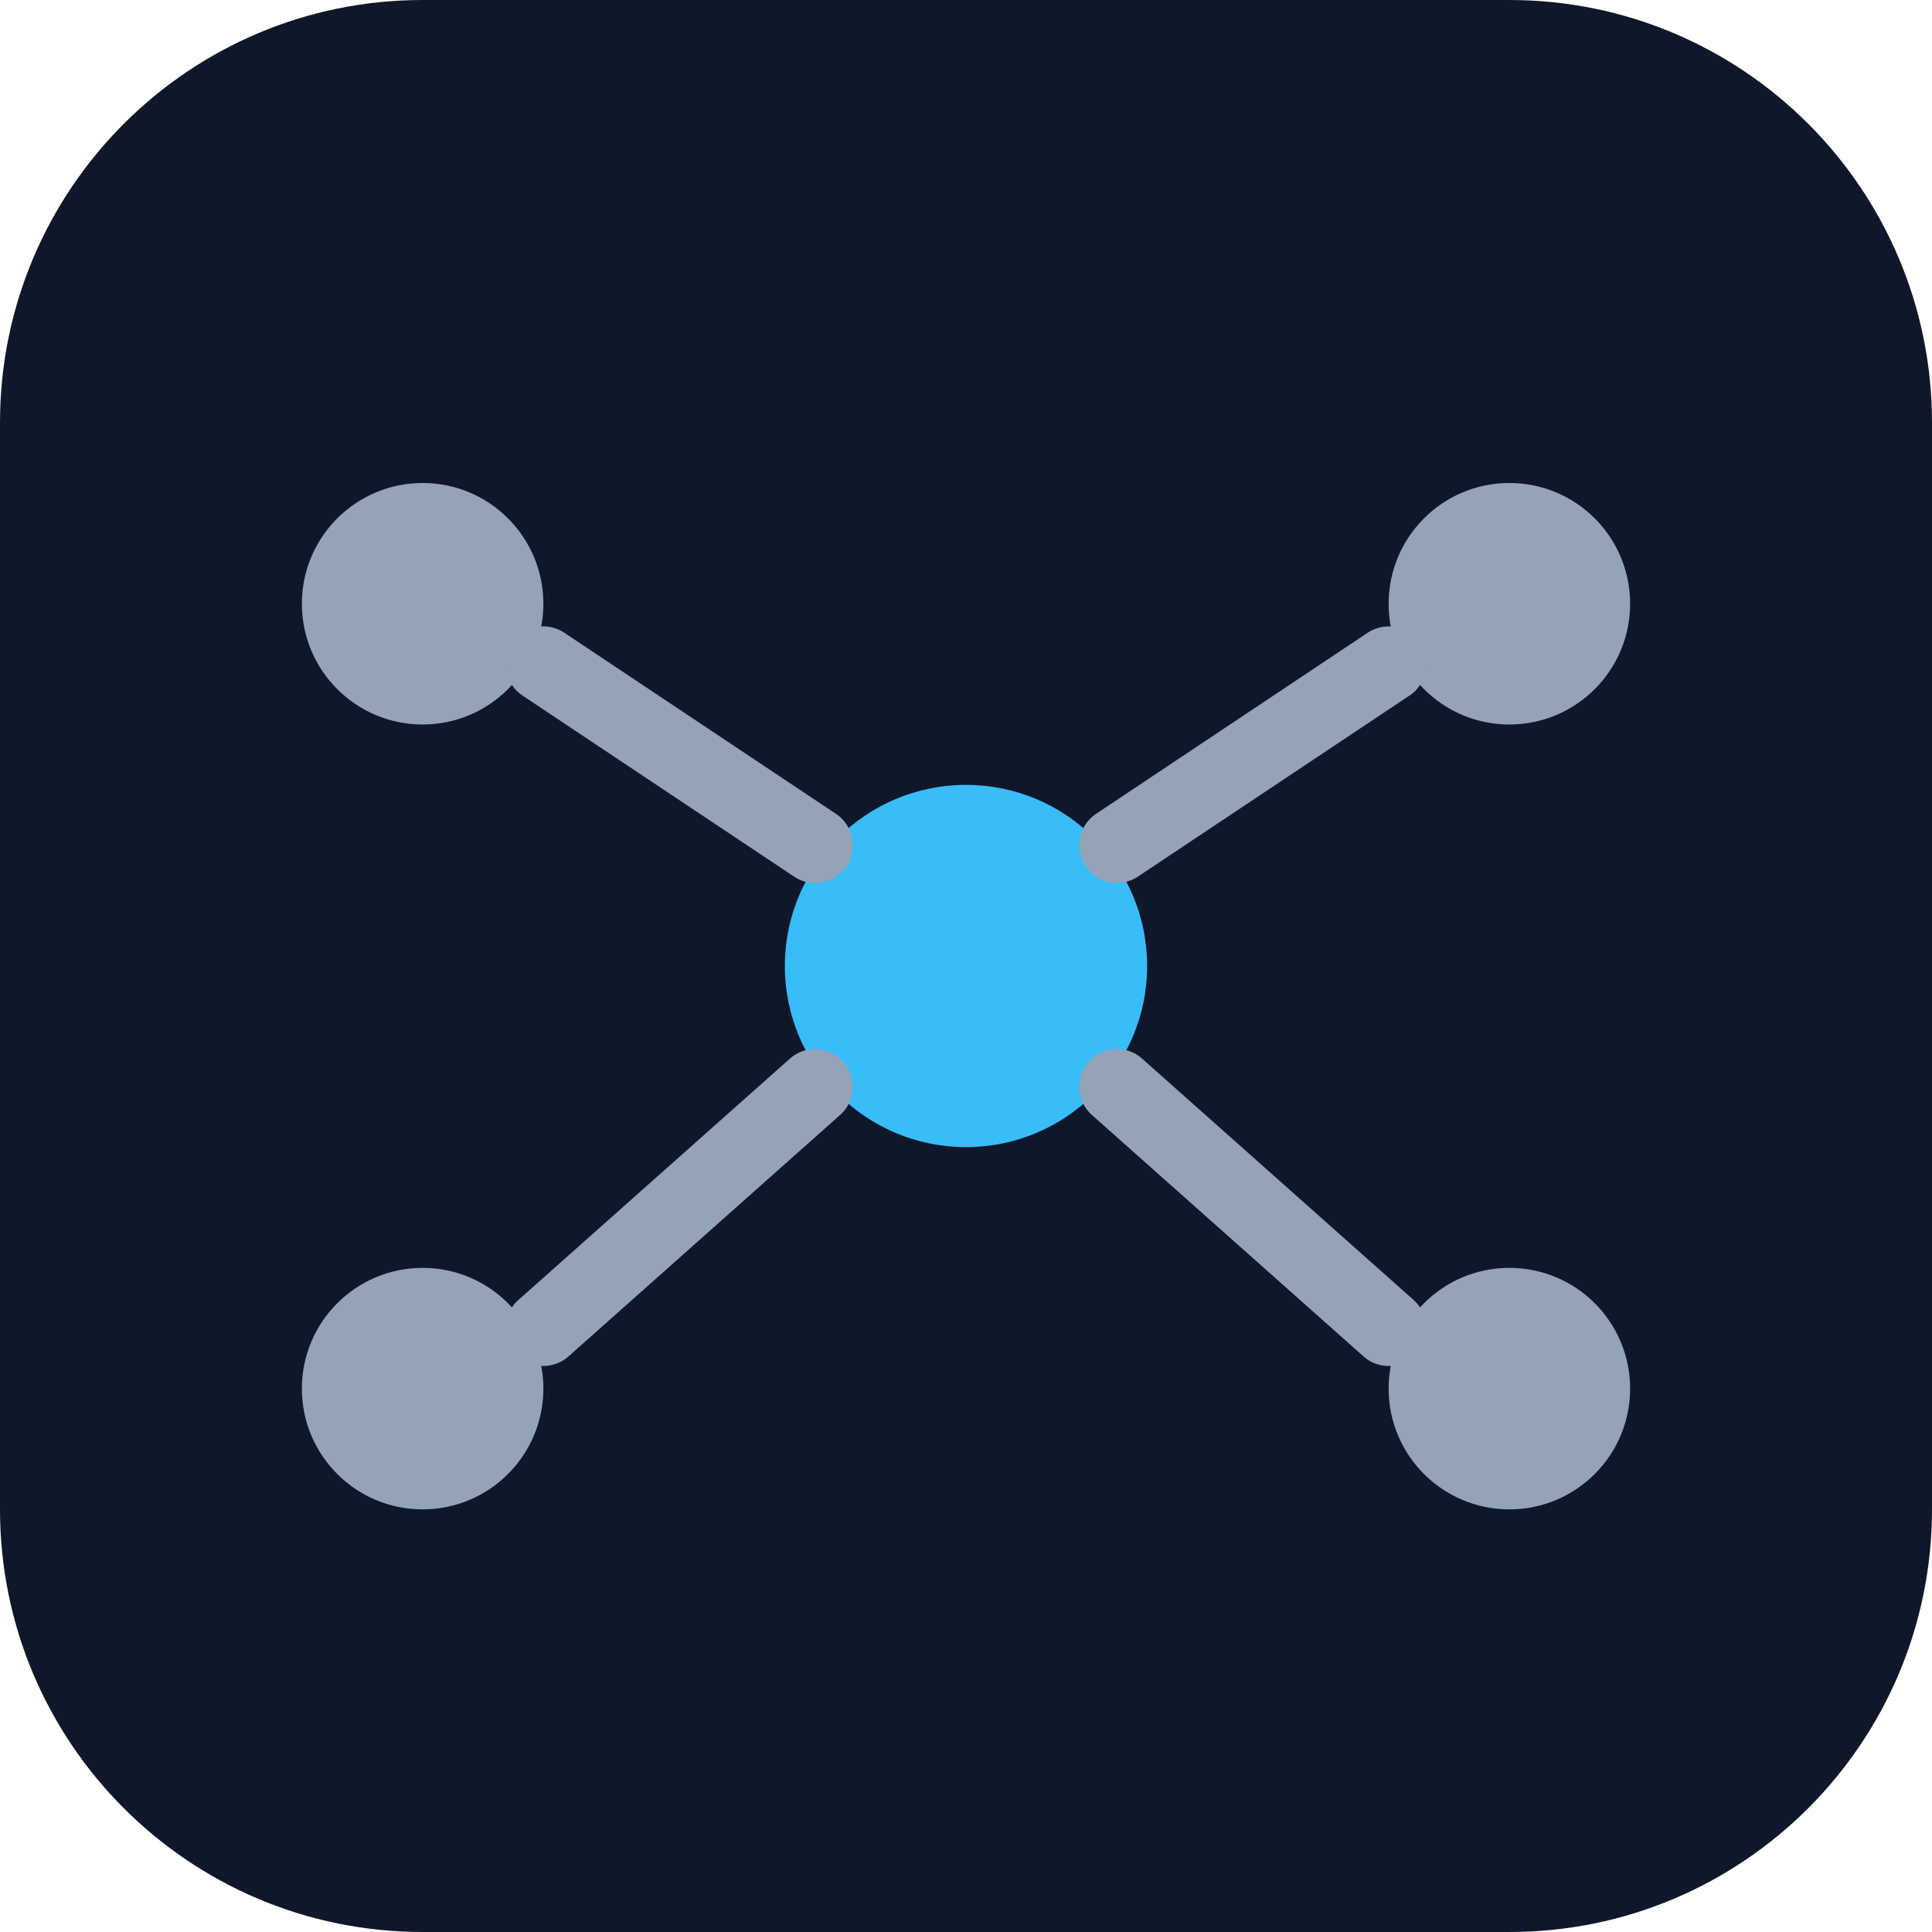
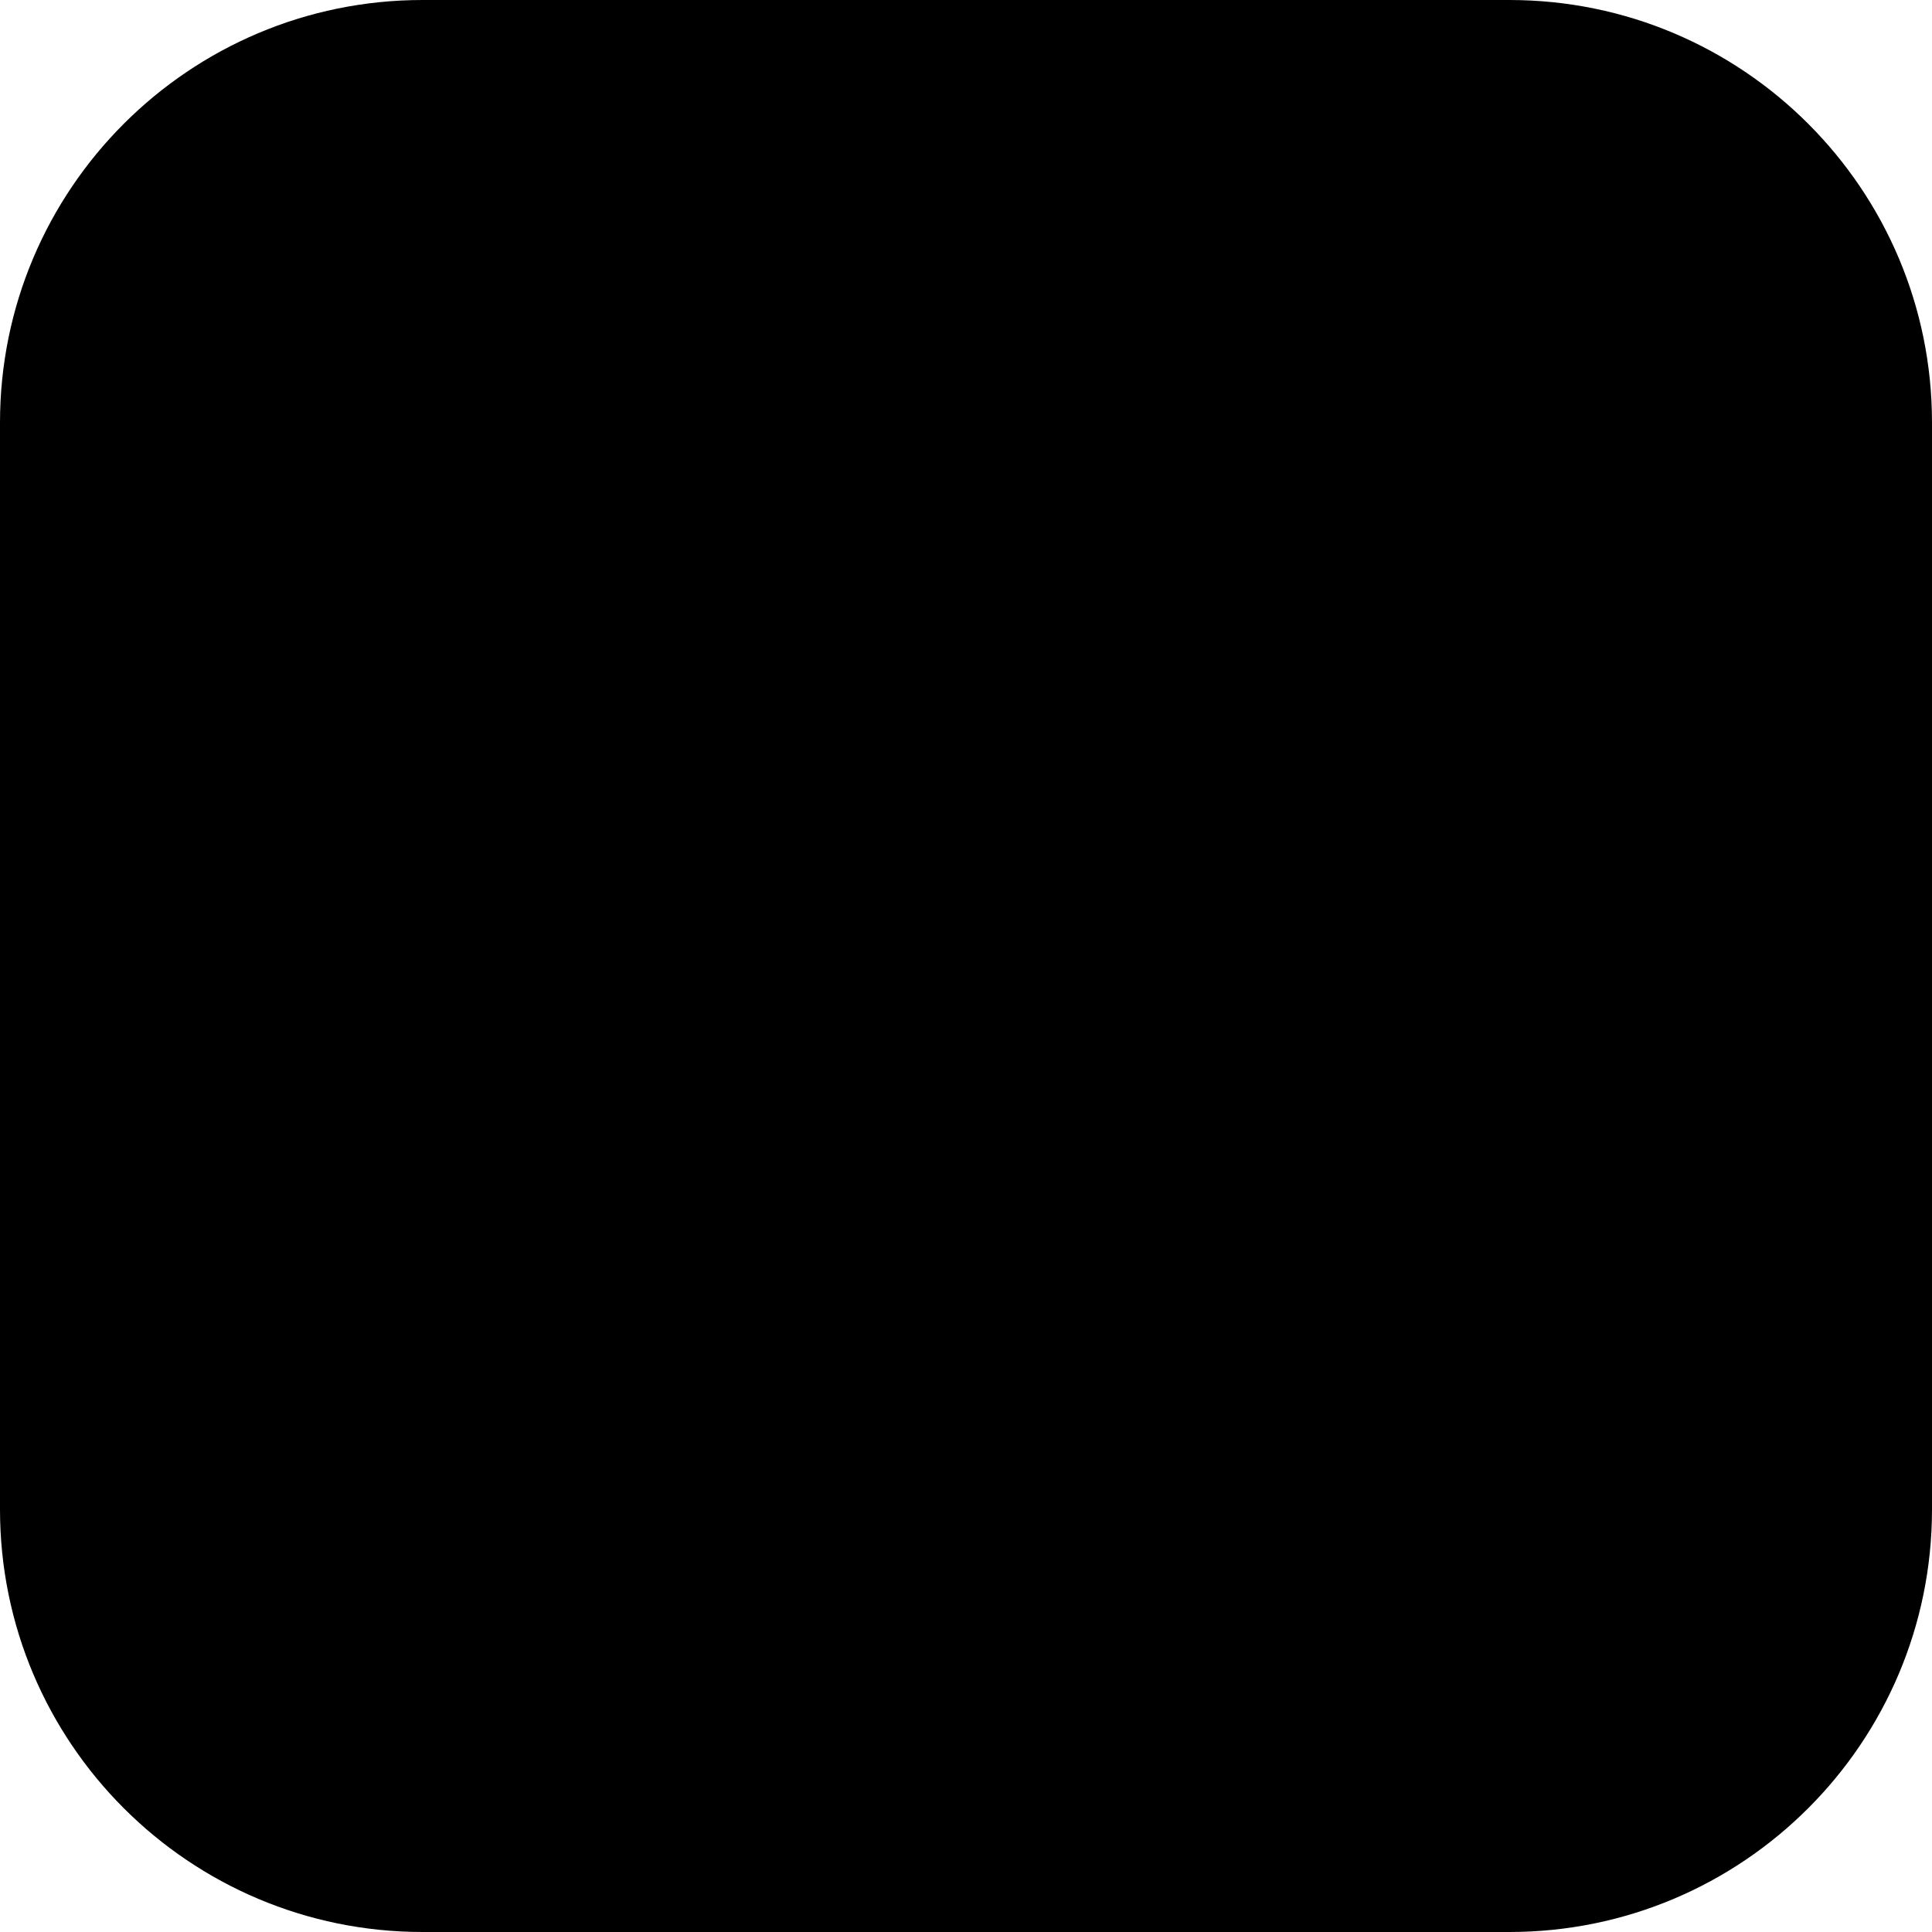
<svg xmlns="http://www.w3.org/2000/svg" viewBox="0 0 64 64">
-   <rect width="64" height="64" rx="14" fill="#0f172a" />
-   <circle cx="32" cy="32" r="6" fill="#38bdf8" />
-   <circle cx="14" cy="20" r="4" fill="#94a3b8" />
-   <circle cx="50" cy="20" r="4" fill="#94a3b8" />
-   <circle cx="14" cy="46" r="4" fill="#94a3b8" />
-   <circle cx="50" cy="46" r="4" fill="#94a3b8" />
-   <g stroke="#94a3b8" stroke-width="2.5" stroke-linecap="round">
+   <rect width="64" height="64" rx="14" fill="oklch(0.205 0 0)" />
+   <circle cx="32" cy="32" r="6" fill="oklch(0.985 0 0)" />
+   <circle cx="14" cy="20" r="4" fill="oklch(0.708 0 0)" />
+   <circle cx="50" cy="20" r="4" fill="oklch(0.708 0 0)" />
+   <circle cx="14" cy="46" r="4" fill="oklch(0.708 0 0)" />
+   <circle cx="50" cy="46" r="4" fill="oklch(0.708 0 0)" />
+   <g stroke="oklch(0.708 0 0)" stroke-width="2.5" stroke-linecap="round">
    <line x1="18" y1="22" x2="27" y2="28" />
    <line x1="46" y1="22" x2="37" y2="28" />
    <line x1="18" y1="44" x2="27" y2="36" />
    <line x1="46" y1="44" x2="37" y2="36" />
  </g>
</svg>
